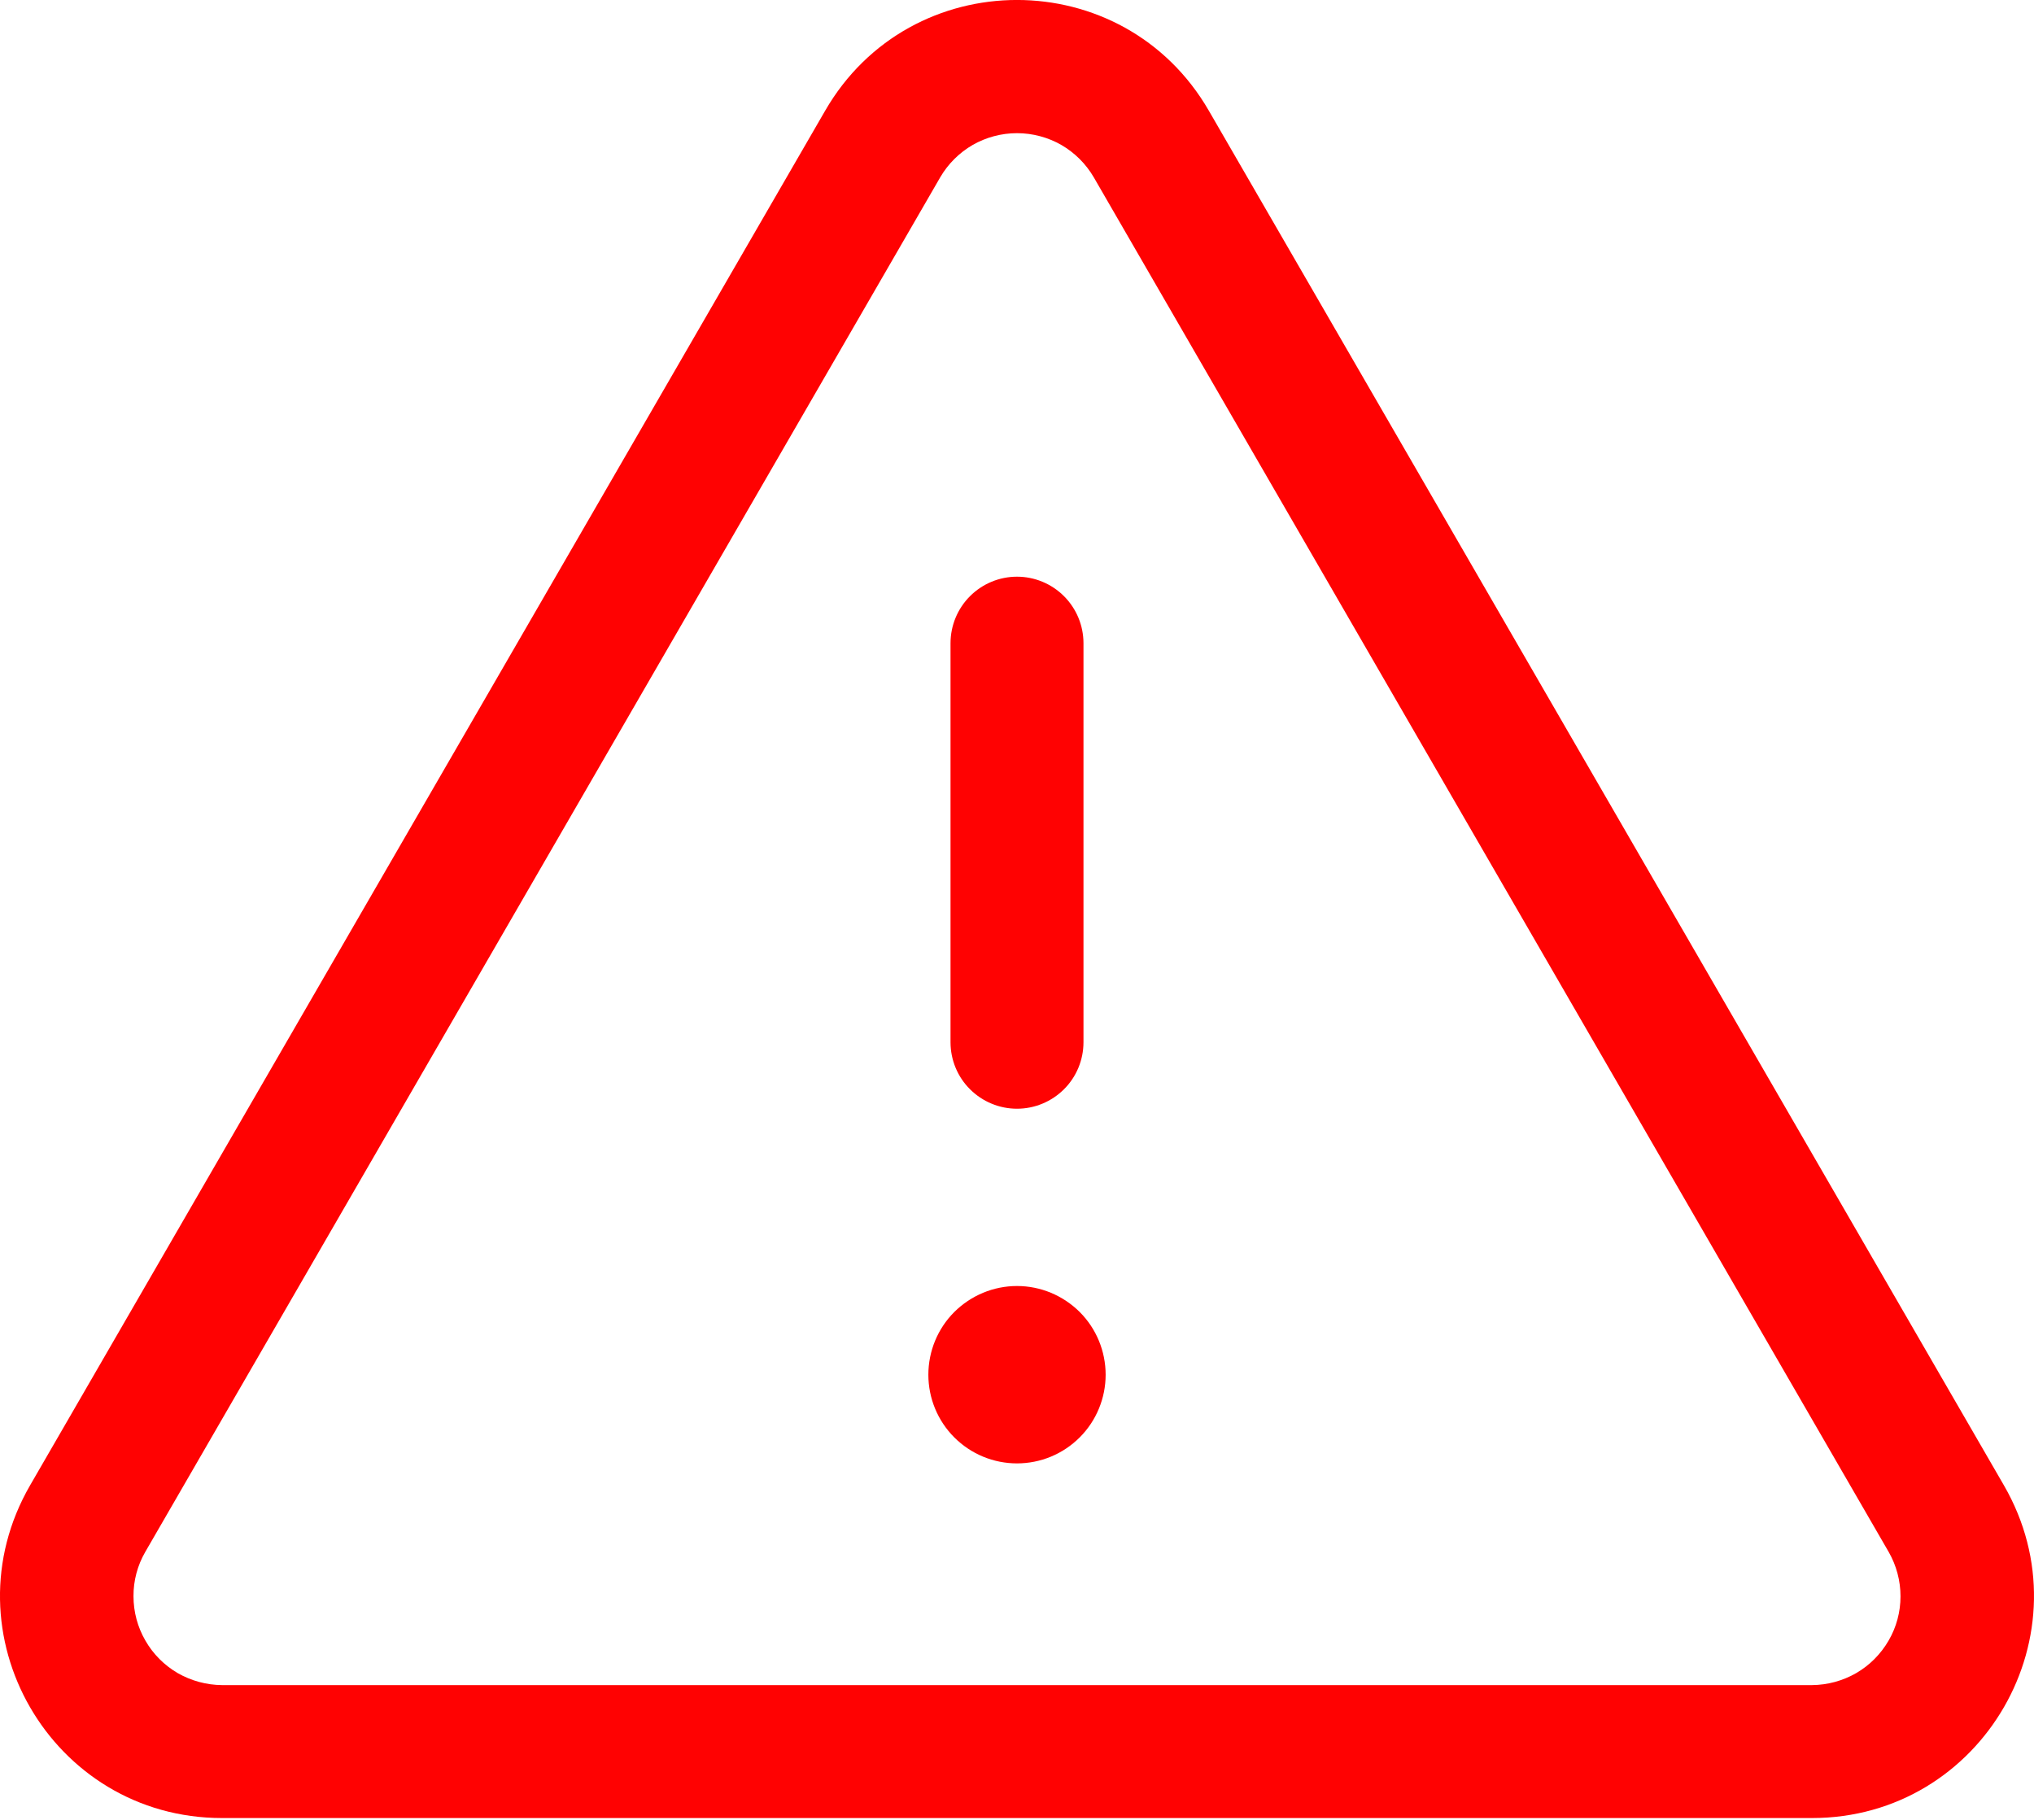
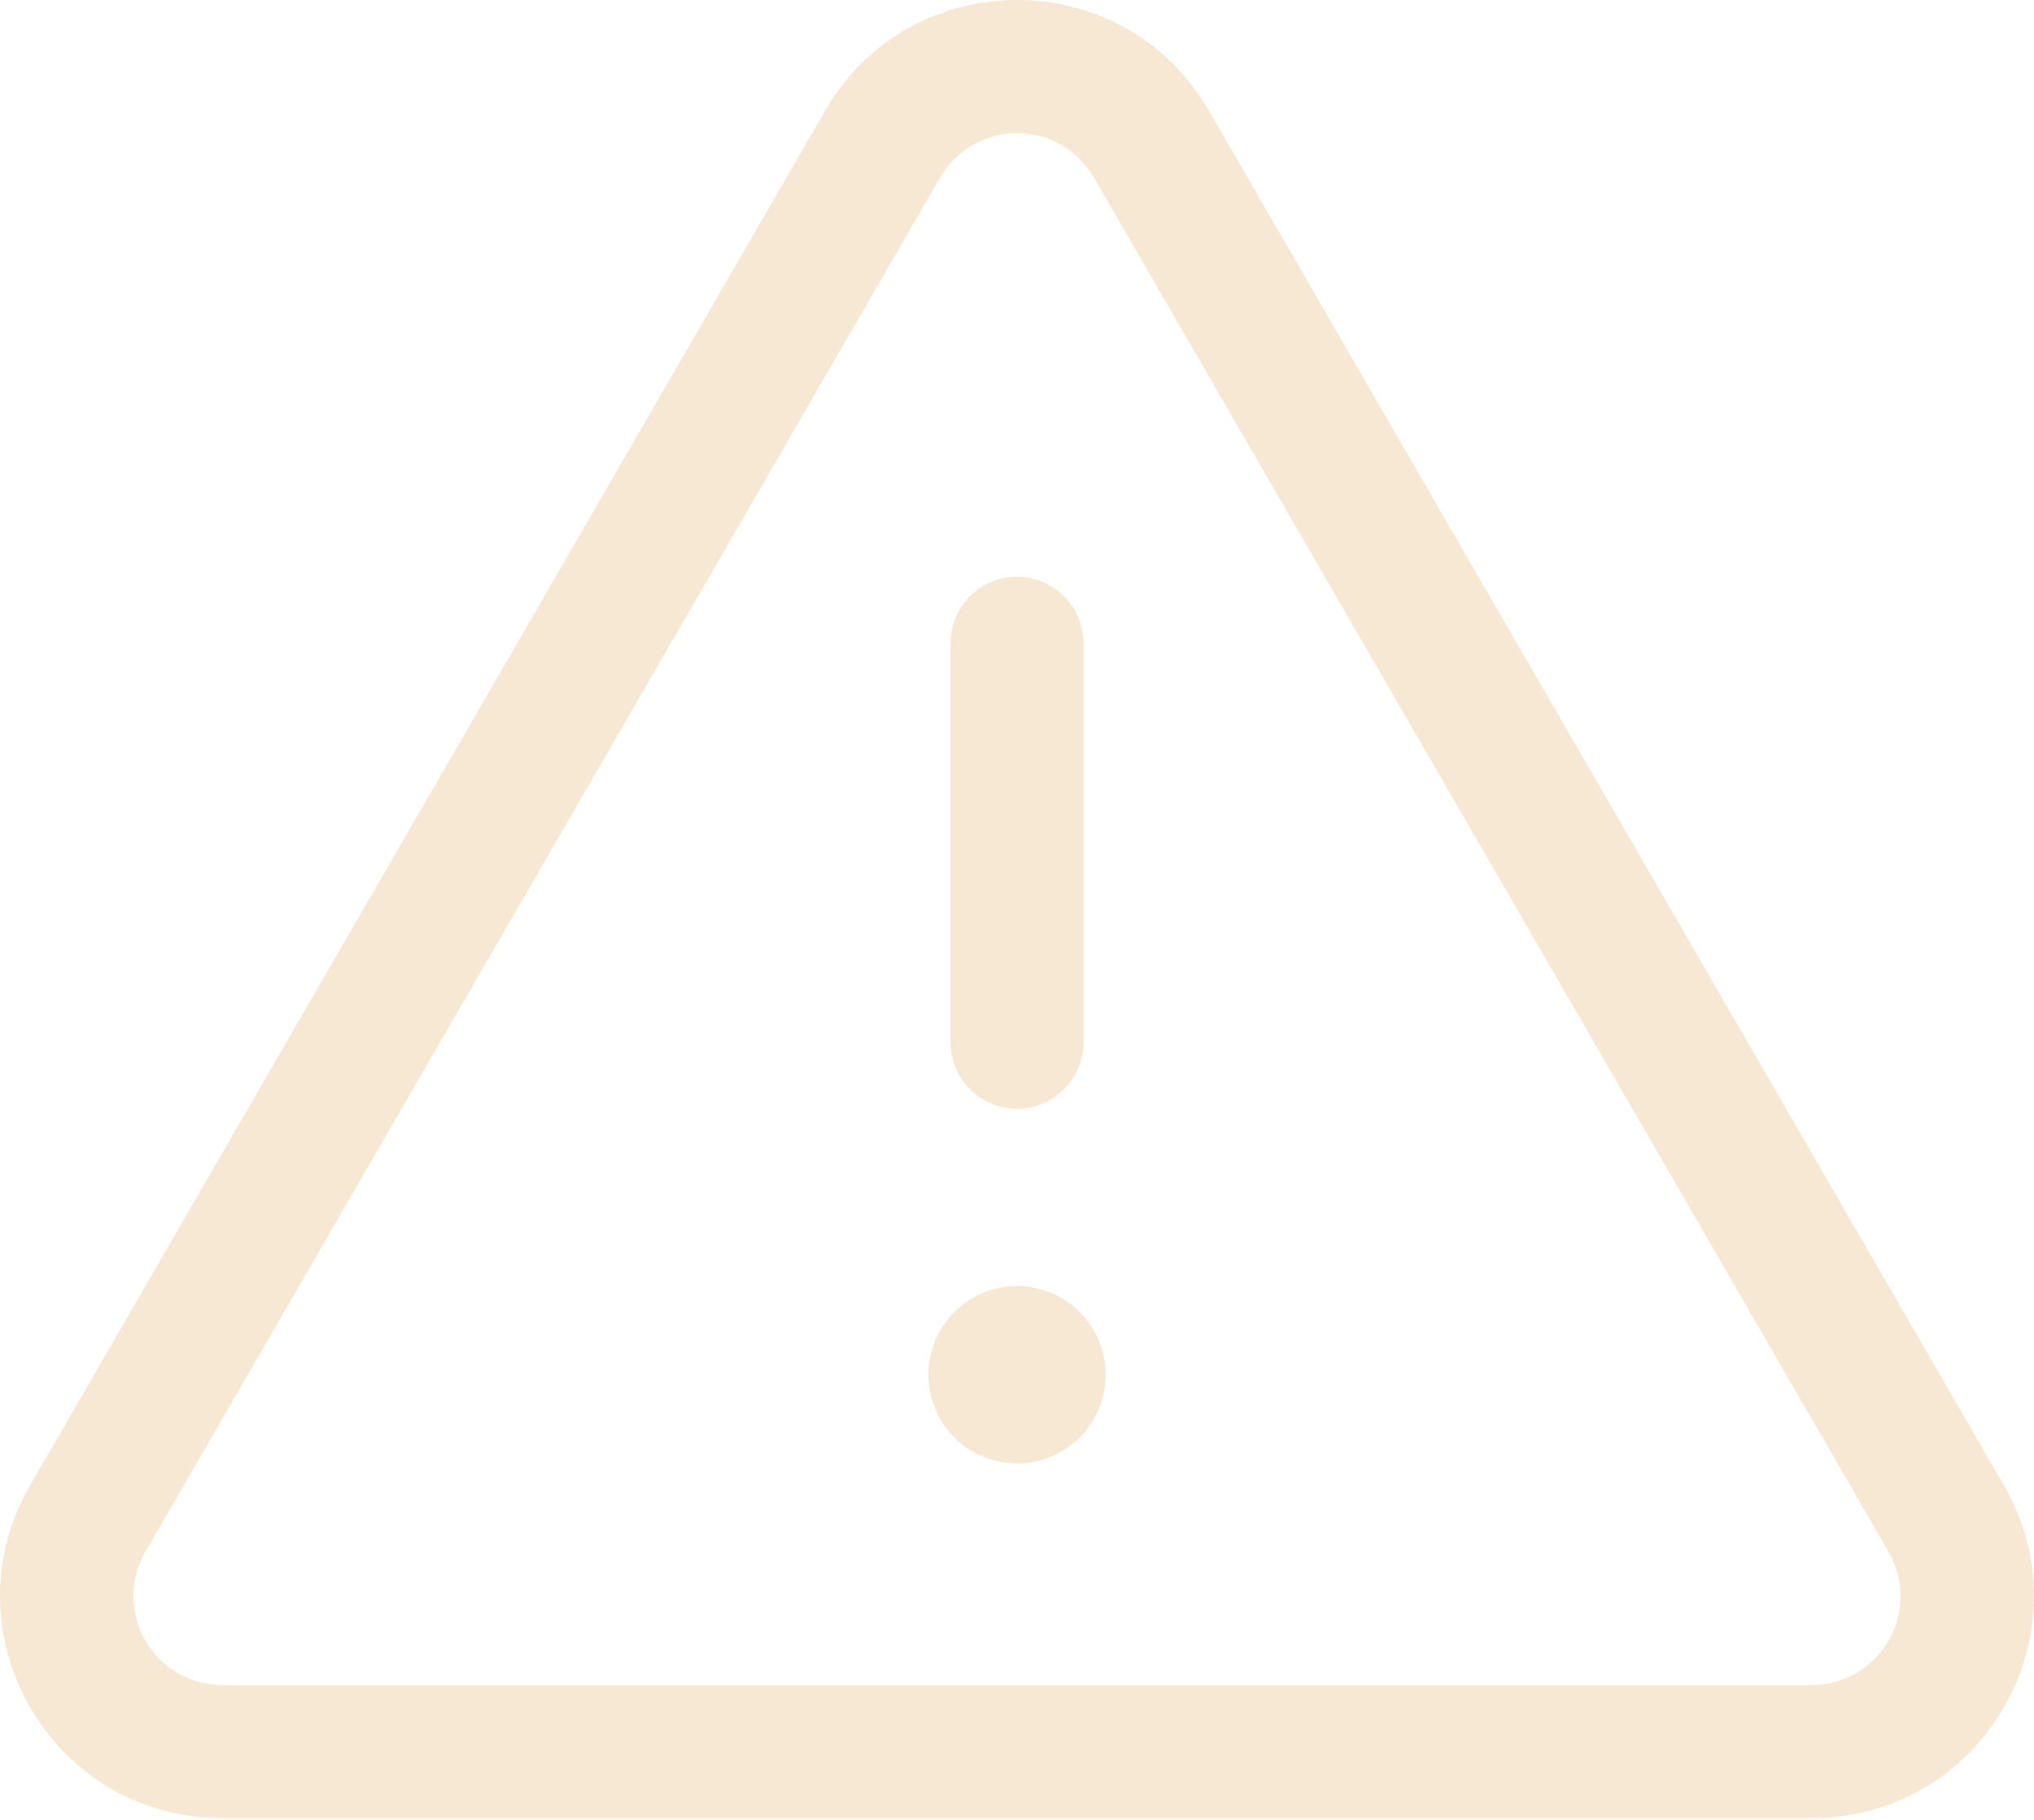
<svg xmlns="http://www.w3.org/2000/svg" width="19" height="17" viewBox="0 0 19 17" fill="none">
-   <path d="M10.328 12.842C10.328 13.061 10.241 13.272 10.086 13.427C9.93 13.583 9.72 13.67 9.5 13.67C9.28 13.67 9.07 13.583 8.914 13.427C8.759 13.272 8.672 13.061 8.672 12.842C8.672 12.622 8.759 12.411 8.914 12.256C9.07 12.101 9.28 12.013 9.5 12.013C9.72 12.013 9.93 12.101 10.086 12.256C10.241 12.411 10.328 12.622 10.328 12.842ZM10.121 6.009C10.121 5.844 10.056 5.686 9.939 5.569C9.823 5.453 9.665 5.387 9.5 5.387C9.335 5.387 9.177 5.453 9.061 5.569C8.944 5.686 8.879 5.844 8.879 6.009V9.736C8.879 9.9 8.944 10.059 9.061 10.175C9.177 10.291 9.335 10.357 9.5 10.357C9.665 10.357 9.823 10.291 9.939 10.175C10.056 10.059 10.121 9.9 10.121 9.736V6.009Z" fill="#FF0202" />
-   <path d="M7.708 1.034C8.505 -0.345 10.495 -0.345 11.292 1.034L18.719 13.875C19.517 15.256 18.52 16.983 16.926 16.983H2.074C0.479 16.983 -0.517 15.256 0.281 13.875L7.708 1.034ZM10.217 1.656C10.144 1.531 10.04 1.427 9.914 1.354C9.788 1.282 9.645 1.244 9.5 1.244C9.355 1.244 9.212 1.282 9.086 1.354C8.96 1.427 8.856 1.531 8.783 1.656L1.357 14.497C1.284 14.623 1.246 14.766 1.247 14.911C1.247 15.057 1.285 15.199 1.358 15.325C1.43 15.451 1.535 15.556 1.66 15.629C1.786 15.701 1.929 15.74 2.074 15.741H16.926C17.071 15.74 17.214 15.701 17.339 15.629C17.465 15.556 17.569 15.451 17.642 15.325C17.715 15.2 17.753 15.057 17.753 14.912C17.753 14.767 17.715 14.624 17.643 14.498L10.217 1.656Z" fill="#FF0202" />
+   <path d="M10.328 12.842C10.328 13.061 10.241 13.272 10.086 13.427C9.93 13.583 9.72 13.67 9.5 13.67C9.28 13.67 9.07 13.583 8.914 13.427C8.759 13.272 8.672 13.061 8.672 12.842C8.672 12.622 8.759 12.411 8.914 12.256C9.07 12.101 9.28 12.013 9.5 12.013C9.72 12.013 9.93 12.101 10.086 12.256C10.241 12.411 10.328 12.622 10.328 12.842ZM10.121 6.009C10.121 5.844 10.056 5.686 9.939 5.569C9.823 5.453 9.665 5.387 9.5 5.387C9.335 5.387 9.177 5.453 9.061 5.569C8.944 5.686 8.879 5.844 8.879 6.009V9.736C8.879 9.9 8.944 10.059 9.061 10.175C9.177 10.291 9.335 10.357 9.5 10.357C9.665 10.357 9.823 10.291 9.939 10.175C10.056 10.059 10.121 9.9 10.121 9.736V6.009Z" fill="#F7E8D3" />
+   <path d="M7.708 1.034C8.505 -0.345 10.495 -0.345 11.292 1.034L18.719 13.875C19.517 15.256 18.52 16.983 16.926 16.983H2.074C0.479 16.983 -0.517 15.256 0.281 13.875L7.708 1.034ZM10.217 1.656C10.144 1.531 10.04 1.427 9.914 1.354C9.788 1.282 9.645 1.244 9.5 1.244C9.355 1.244 9.212 1.282 9.086 1.354C8.96 1.427 8.856 1.531 8.783 1.656L1.357 14.497C1.284 14.623 1.246 14.766 1.247 14.911C1.247 15.057 1.285 15.199 1.358 15.325C1.43 15.451 1.535 15.556 1.66 15.629C1.786 15.701 1.929 15.74 2.074 15.741H16.926C17.071 15.74 17.214 15.701 17.339 15.629C17.465 15.556 17.569 15.451 17.642 15.325C17.715 15.2 17.753 15.057 17.753 14.912C17.753 14.767 17.715 14.624 17.643 14.498L10.217 1.656Z" fill="#F7E8D3" />
</svg>
